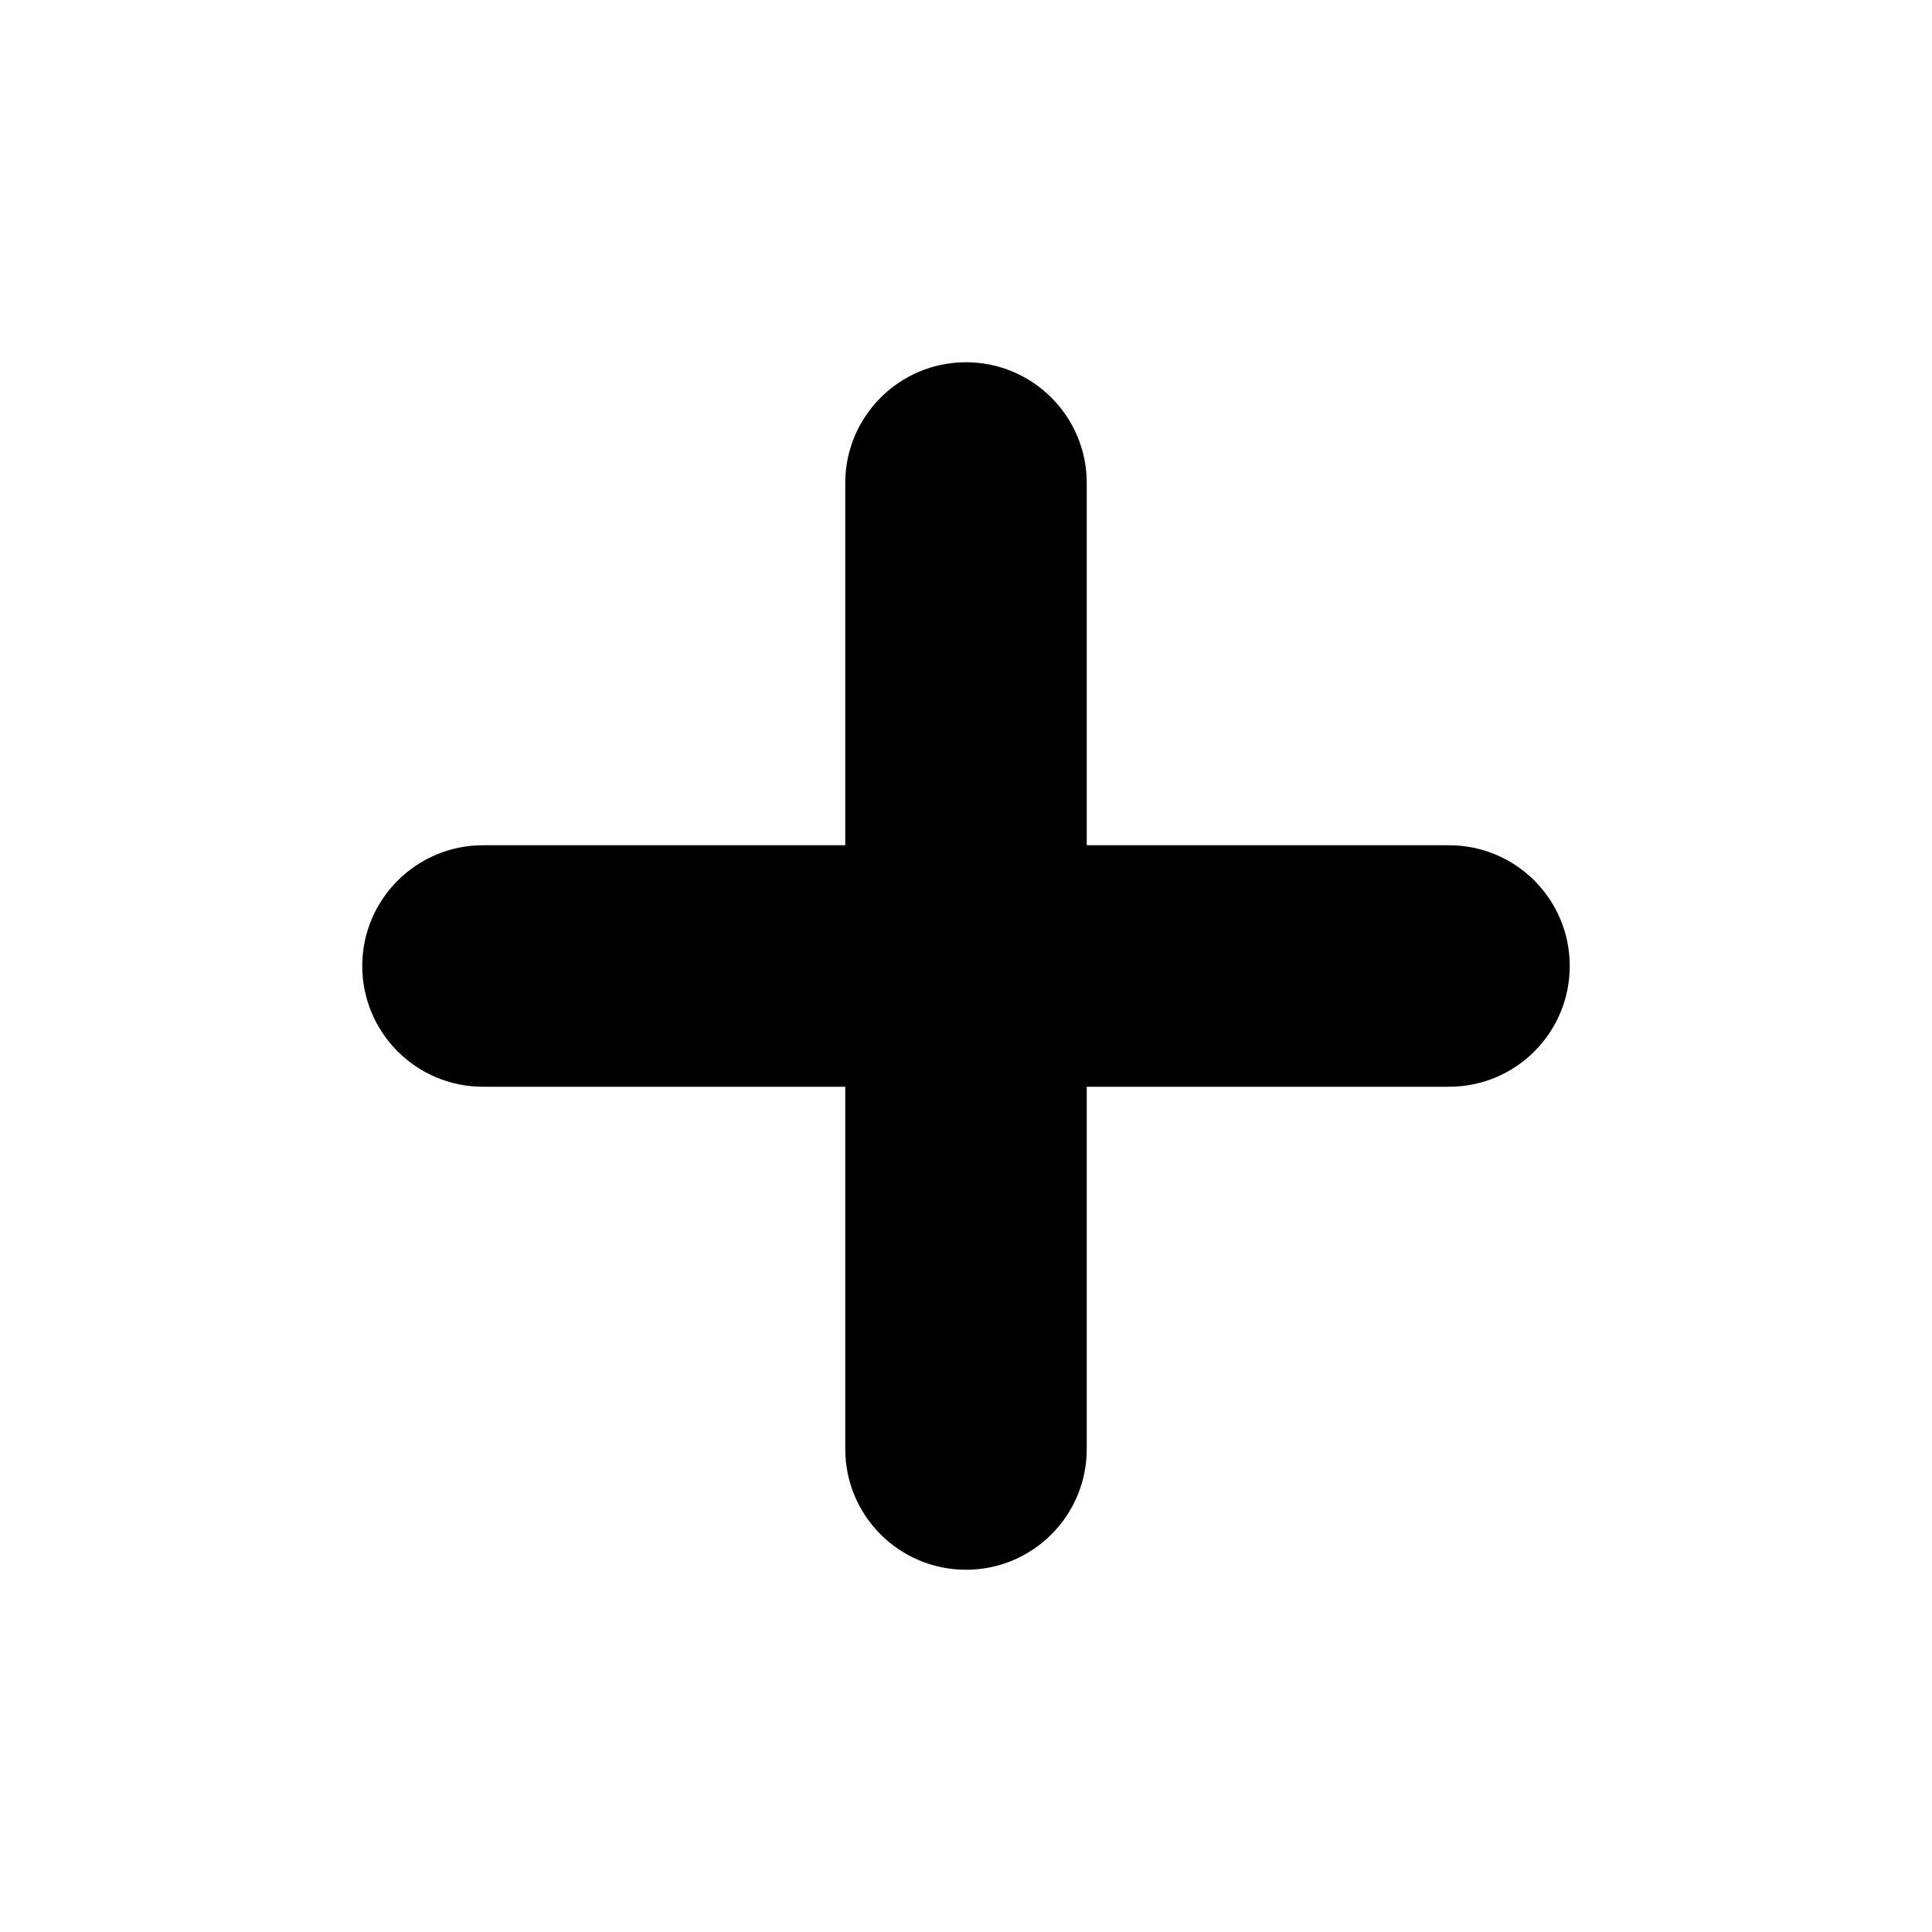
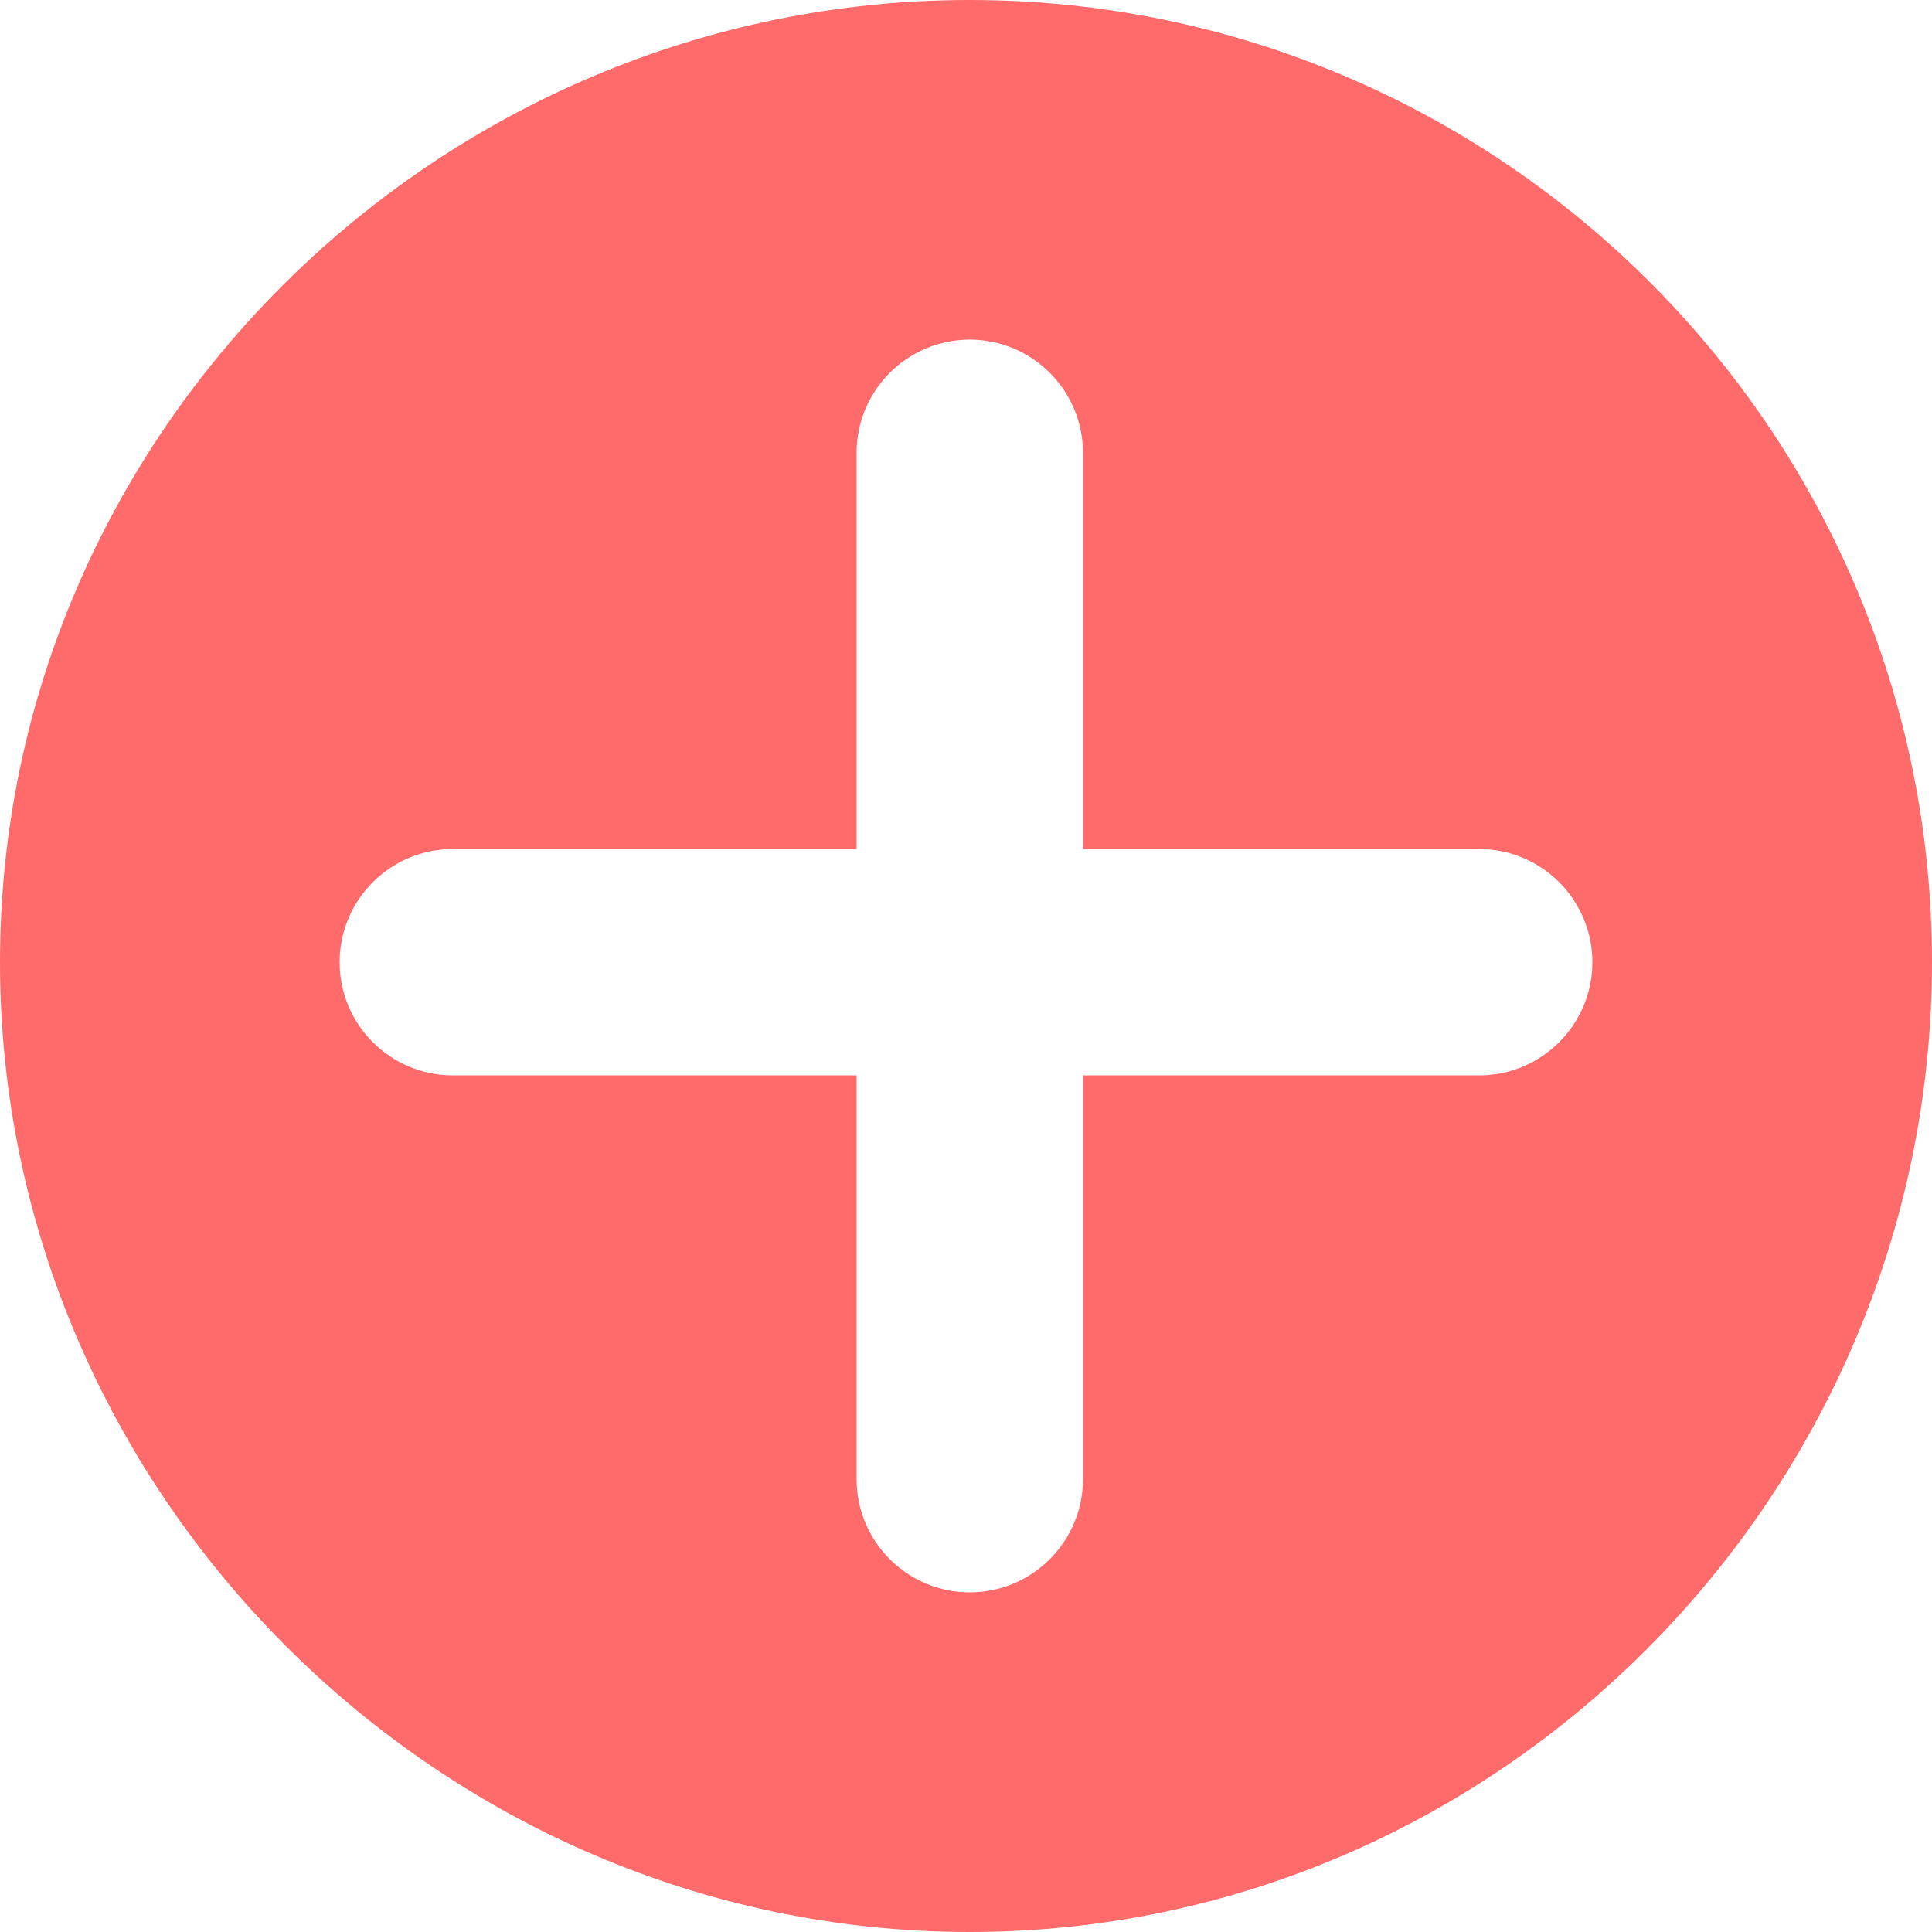
- <svg xmlns="http://www.w3.org/2000/svg" width="12" height="12" viewBox="0 0 12 12" fill="none">
-   <path fill-rule="evenodd" clip-rule="evenodd" d="M5.25 3C5.25 2.586 5.586 2.25 6 2.25C6.414 2.25 6.75 2.586 6.75 3V5.25L9 5.25C9.415 5.25 9.75 5.586 9.75 6C9.75 6.414 9.415 6.75 9 6.75H6.75V9C6.75 9.415 6.414 9.75 6 9.75C5.586 9.75 5.25 9.415 5.25 9L5.25 6.75H3C2.586 6.75 2.25 6.414 2.25 6C2.25 5.586 2.586 5.25 3 5.25H5.25V3Z" fill="currentColor" />
+ <svg xmlns="http://www.w3.org/2000/svg" width="24" height="24" viewBox="0 0 24 24" fill="none">
+   <path d="M12.047 0C5.456 0 0 5.362 0 11.953C0 18.544 5.456 24 12.047 24C18.638 24 24 18.544 24 11.953C24 5.362 18.638 0 12.047 0ZM18.375 13.359H13.453V18.375C13.453 19.15 12.822 19.781 12.047 19.781C11.272 19.781 10.641 19.15 10.641 18.375V13.359H5.625C4.85 13.359 4.219 12.728 4.219 11.953C4.219 11.178 4.85 10.547 5.625 10.547H10.641V5.625C10.641 4.85 11.272 4.219 12.047 4.219C12.822 4.219 13.453 4.85 13.453 5.625V10.547H18.375C19.15 10.547 19.781 11.178 19.781 11.953C19.781 12.728 19.15 13.359 18.375 13.359Z" fill="#FF6B6B" />
</svg>
